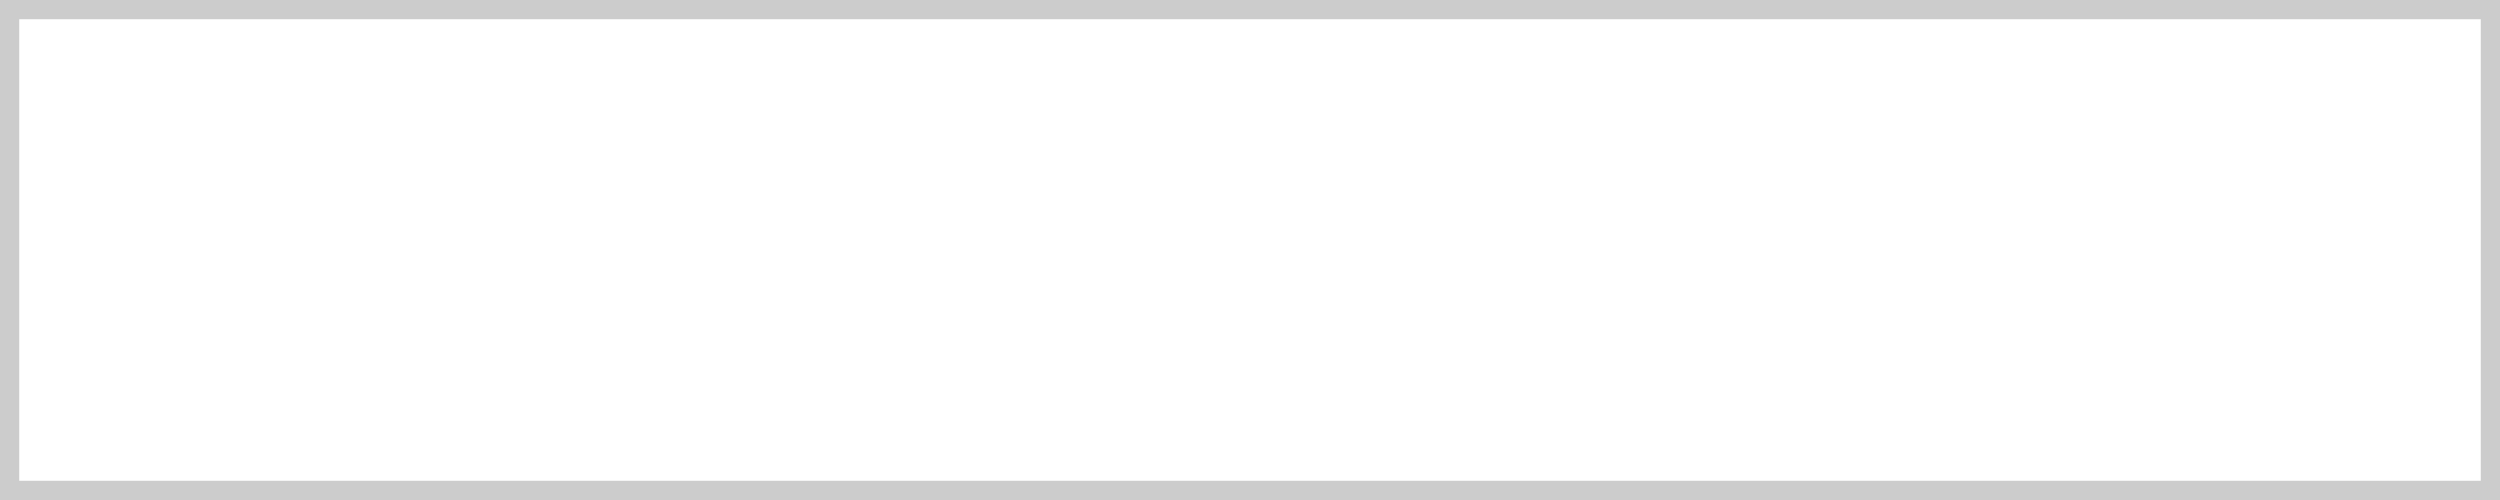
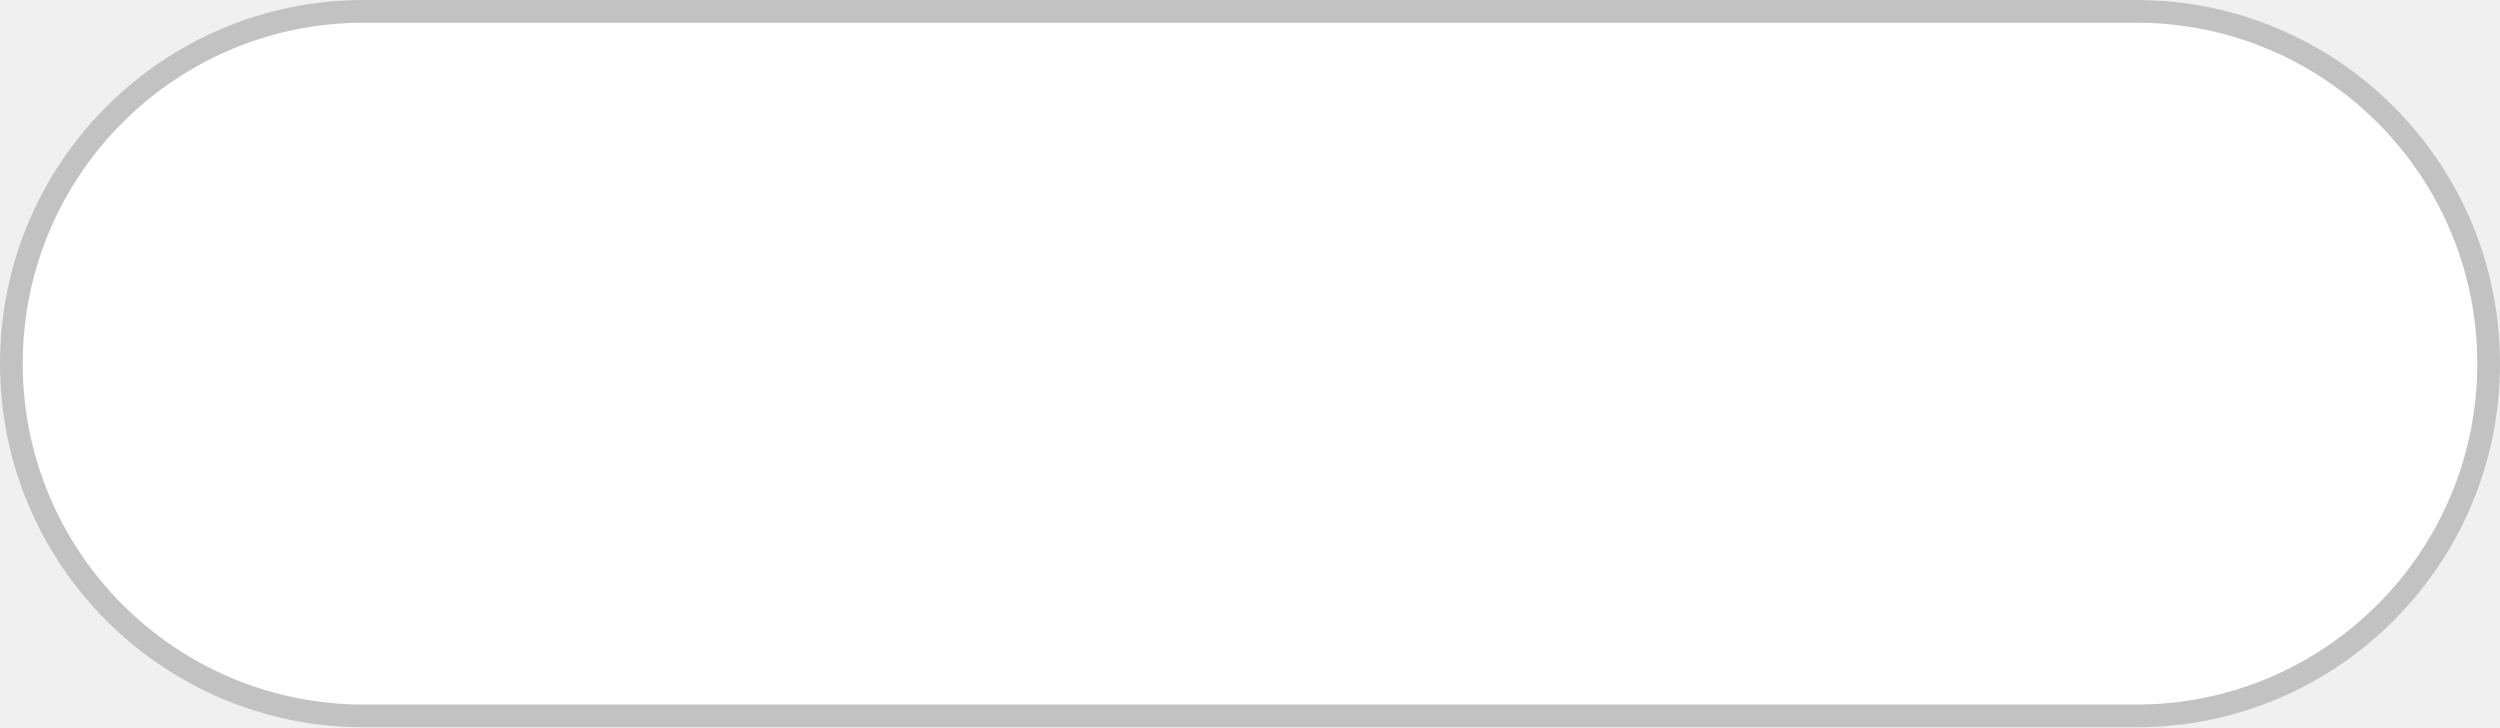
- <svg xmlns="http://www.w3.org/2000/svg" version="1.1" width="130px" height="26px">
-   <defs>
-     <mask fill="white" id="clip40">
-       <path d="M 0 26  L 0 0  L 130 0  L 130 26  L 33.581 26  L 0 26  Z " fill-rule="evenodd" />
-     </mask>
-   </defs>
-   <g transform="matrix(1 0 0 1 -979 -634 )">
-     <path d="M 0 26  L 0 0  L 130 0  L 130 26  L 33.581 26  L 0 26  Z " fill-rule="nonzero" fill="#ffffff" stroke="none" transform="matrix(1 0 0 1 979 634 )" />
-     <path d="M 0 26  L 0 0  L 130 0  L 130 26  L 33.581 26  L 0 26  Z " stroke-width="2" stroke="#cccccc" fill="none" transform="matrix(1 0 0 1 979 634 )" mask="url(#clip40)" />
+ <svg xmlns="http://www.w3.org/2000/svg" version="1.1" width="110px" height="32px">
+   <g transform="matrix(1 0 0 1 -706 -442 )">
+     <path d="M 706.5 458  A 15.5 15.5 0 0 1 722 442.5 L 800 442.5  A 15.5 15.5 0 0 1 815.5 458 A 15.5 15.5 0 0 1 800 473.5 L 722 473.5  A 15.5 15.5 0 0 1 706.5 458 Z " fill-rule="nonzero" fill="#ffffff" stroke="none" />
+     <path d="M 706.5 458  A 15.5 15.5 0 0 1 722 442.5 L 800 442.5  A 15.5 15.5 0 0 1 815.5 458 A 15.5 15.5 0 0 1 800 473.5 L 722 473.5  A 15.5 15.5 0 0 1 706.5 458 Z " stroke-width="1" stroke="#c2c2c2" fill="none" />
  </g>
</svg>
